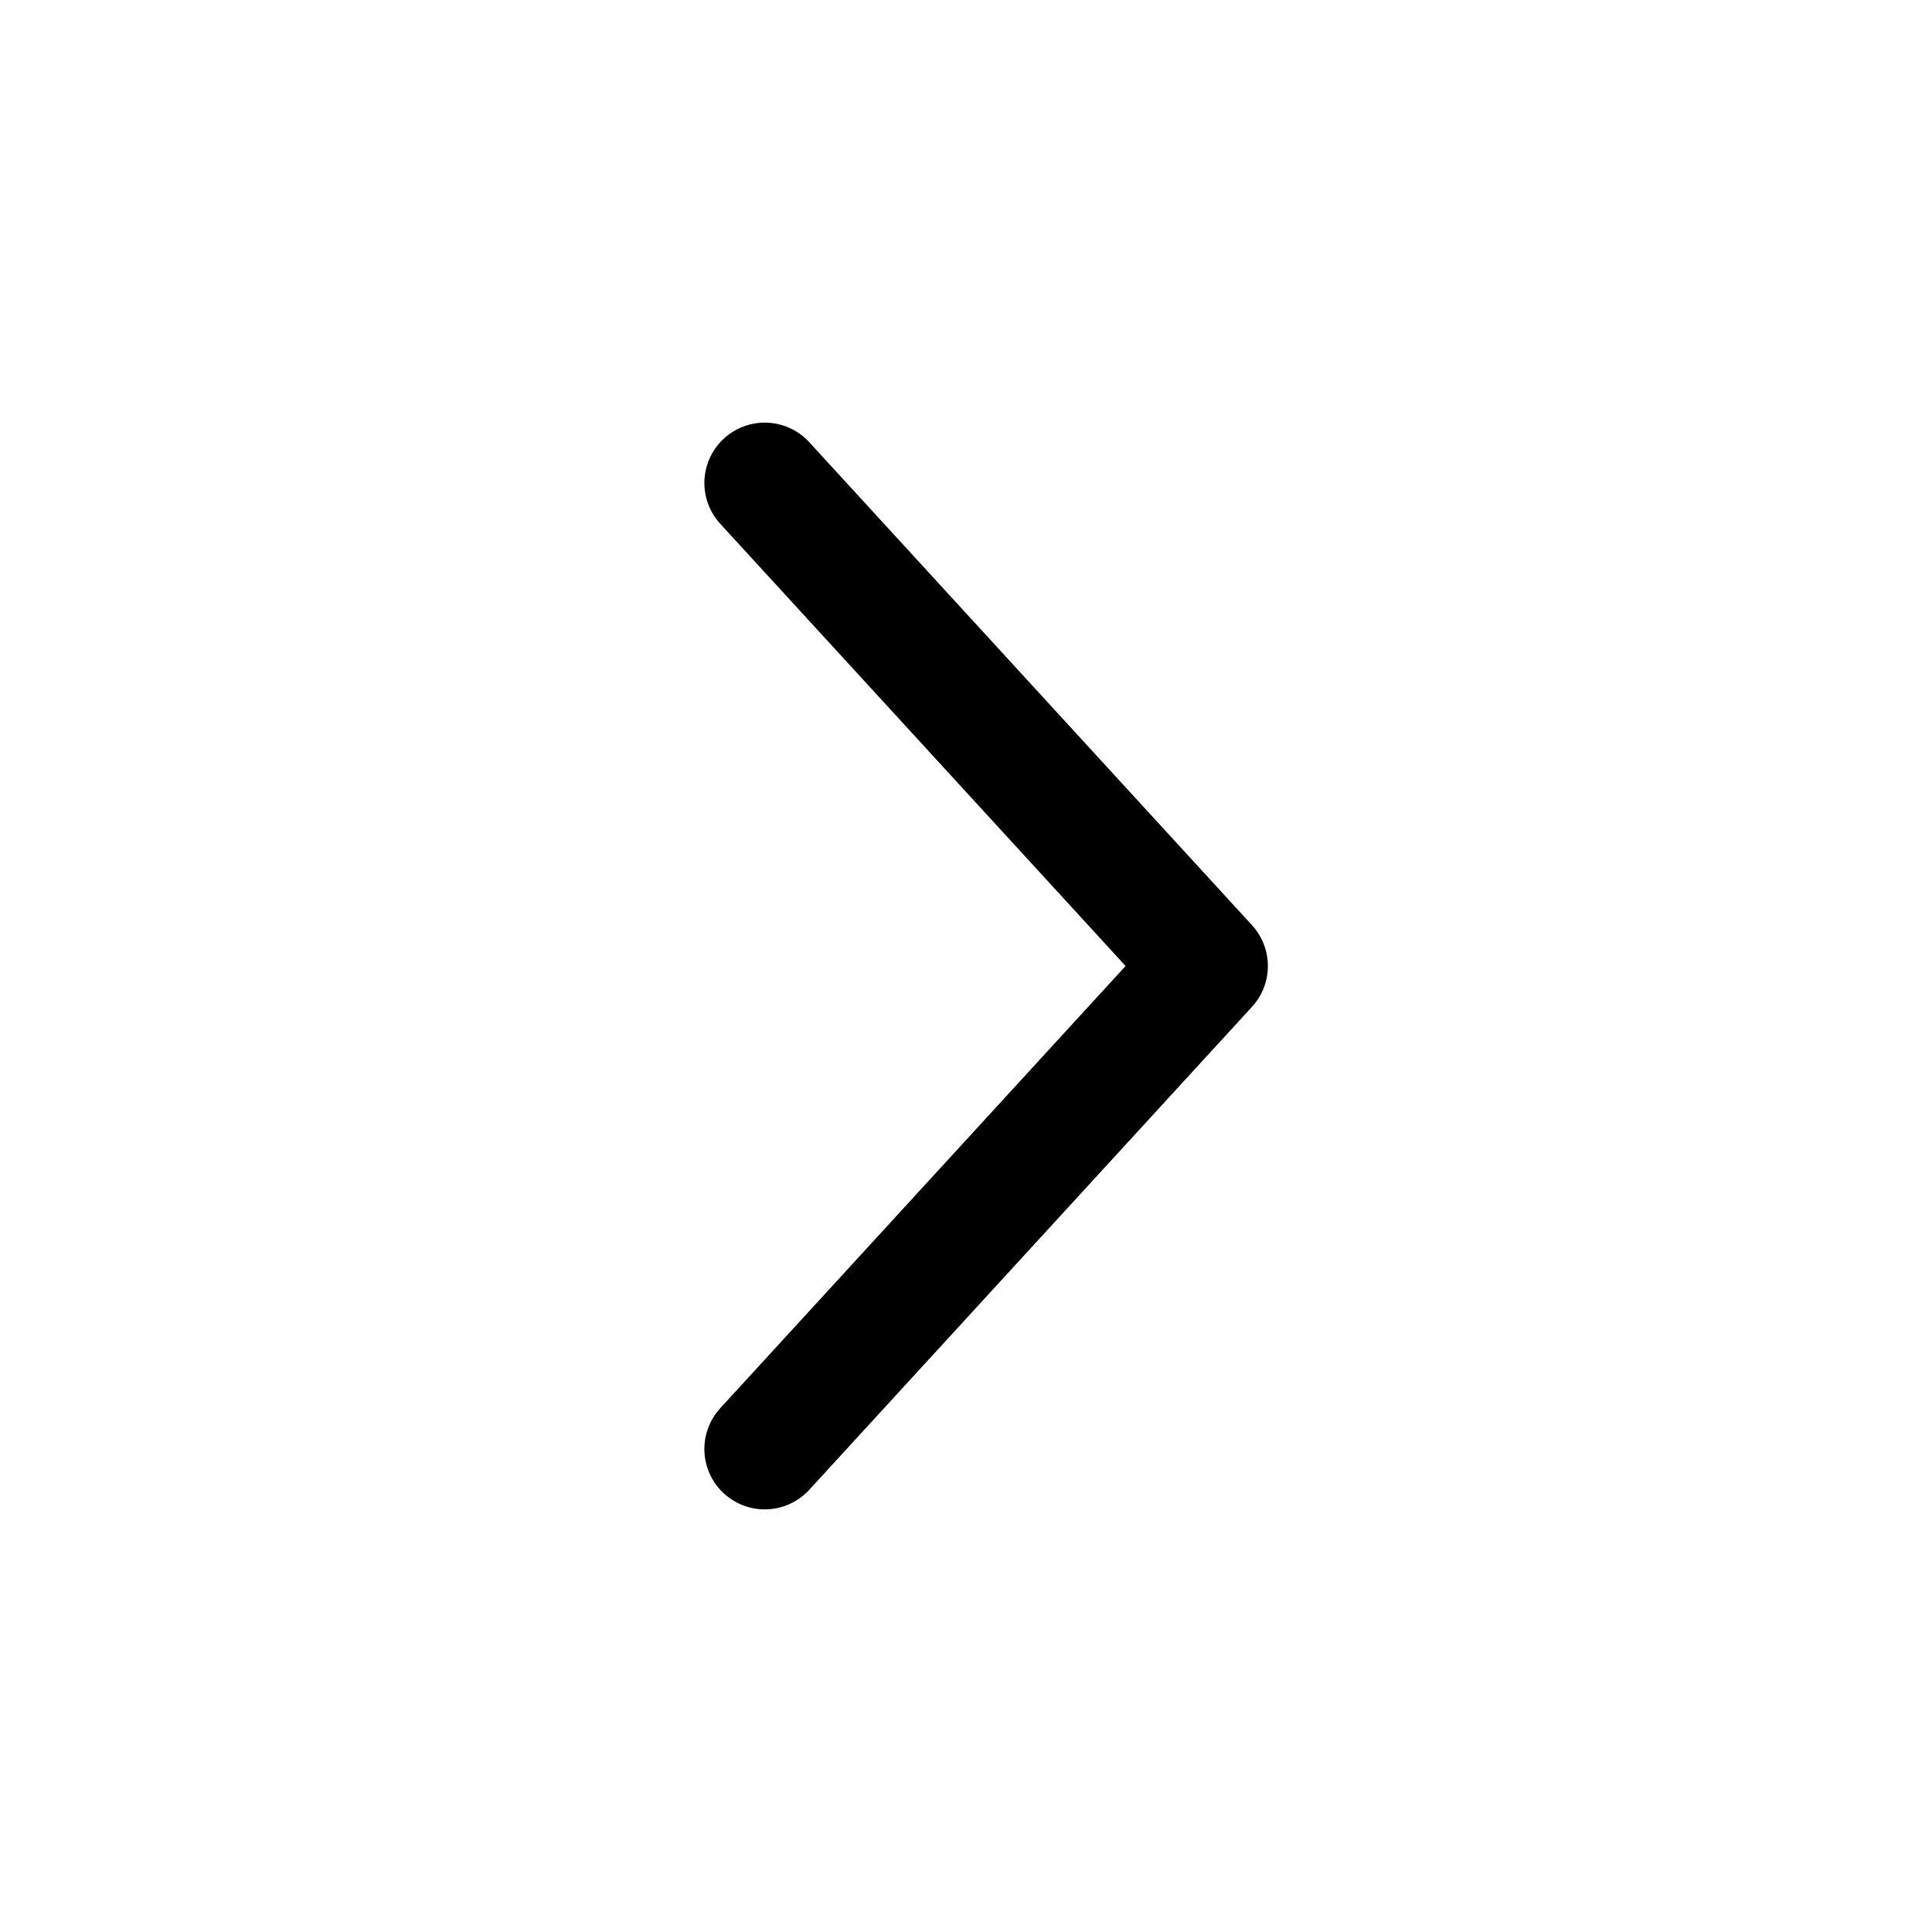
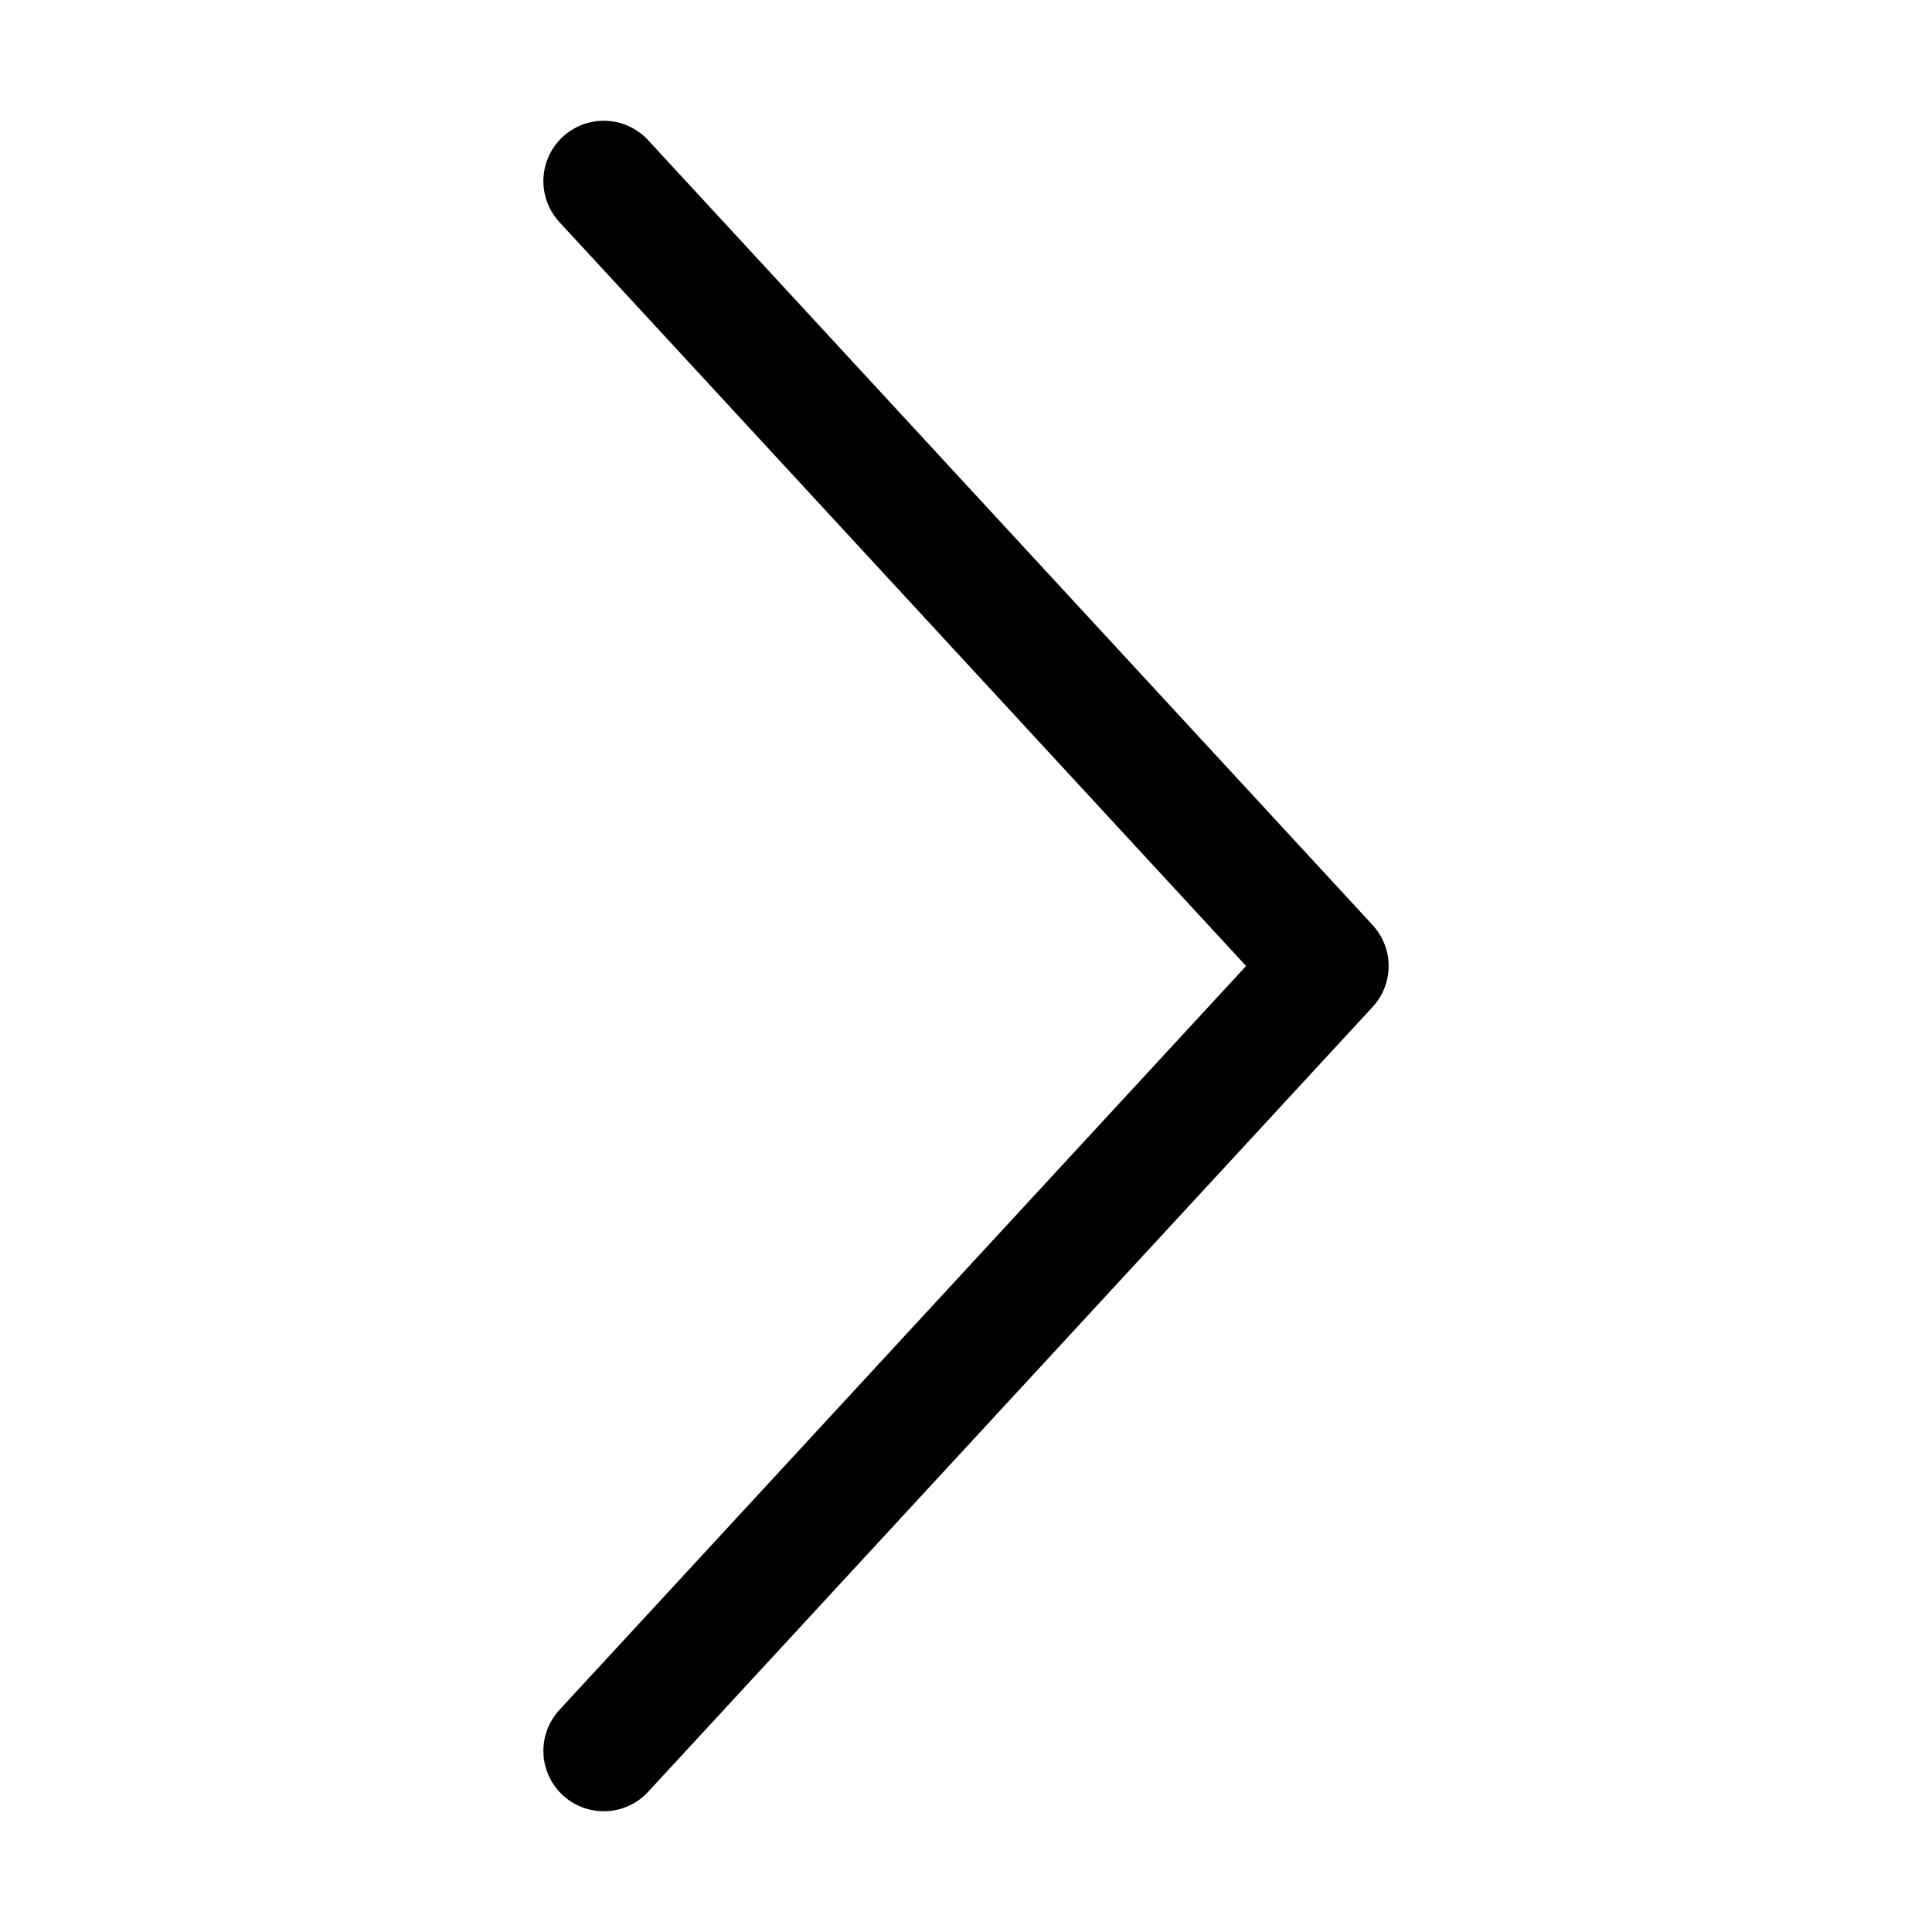
<svg xmlns="http://www.w3.org/2000/svg" width="24" height="24" viewBox="0 0 24 24" fill="none" stroke="currentColor" stroke-width="1.5" stroke-linecap="round" stroke-linejoin="round">
-   <path d="M9.5 6 15 12l-5.5 6" />
+   <path d="m7.5 2.25 9 9.75-9 9.75" />
</svg>
